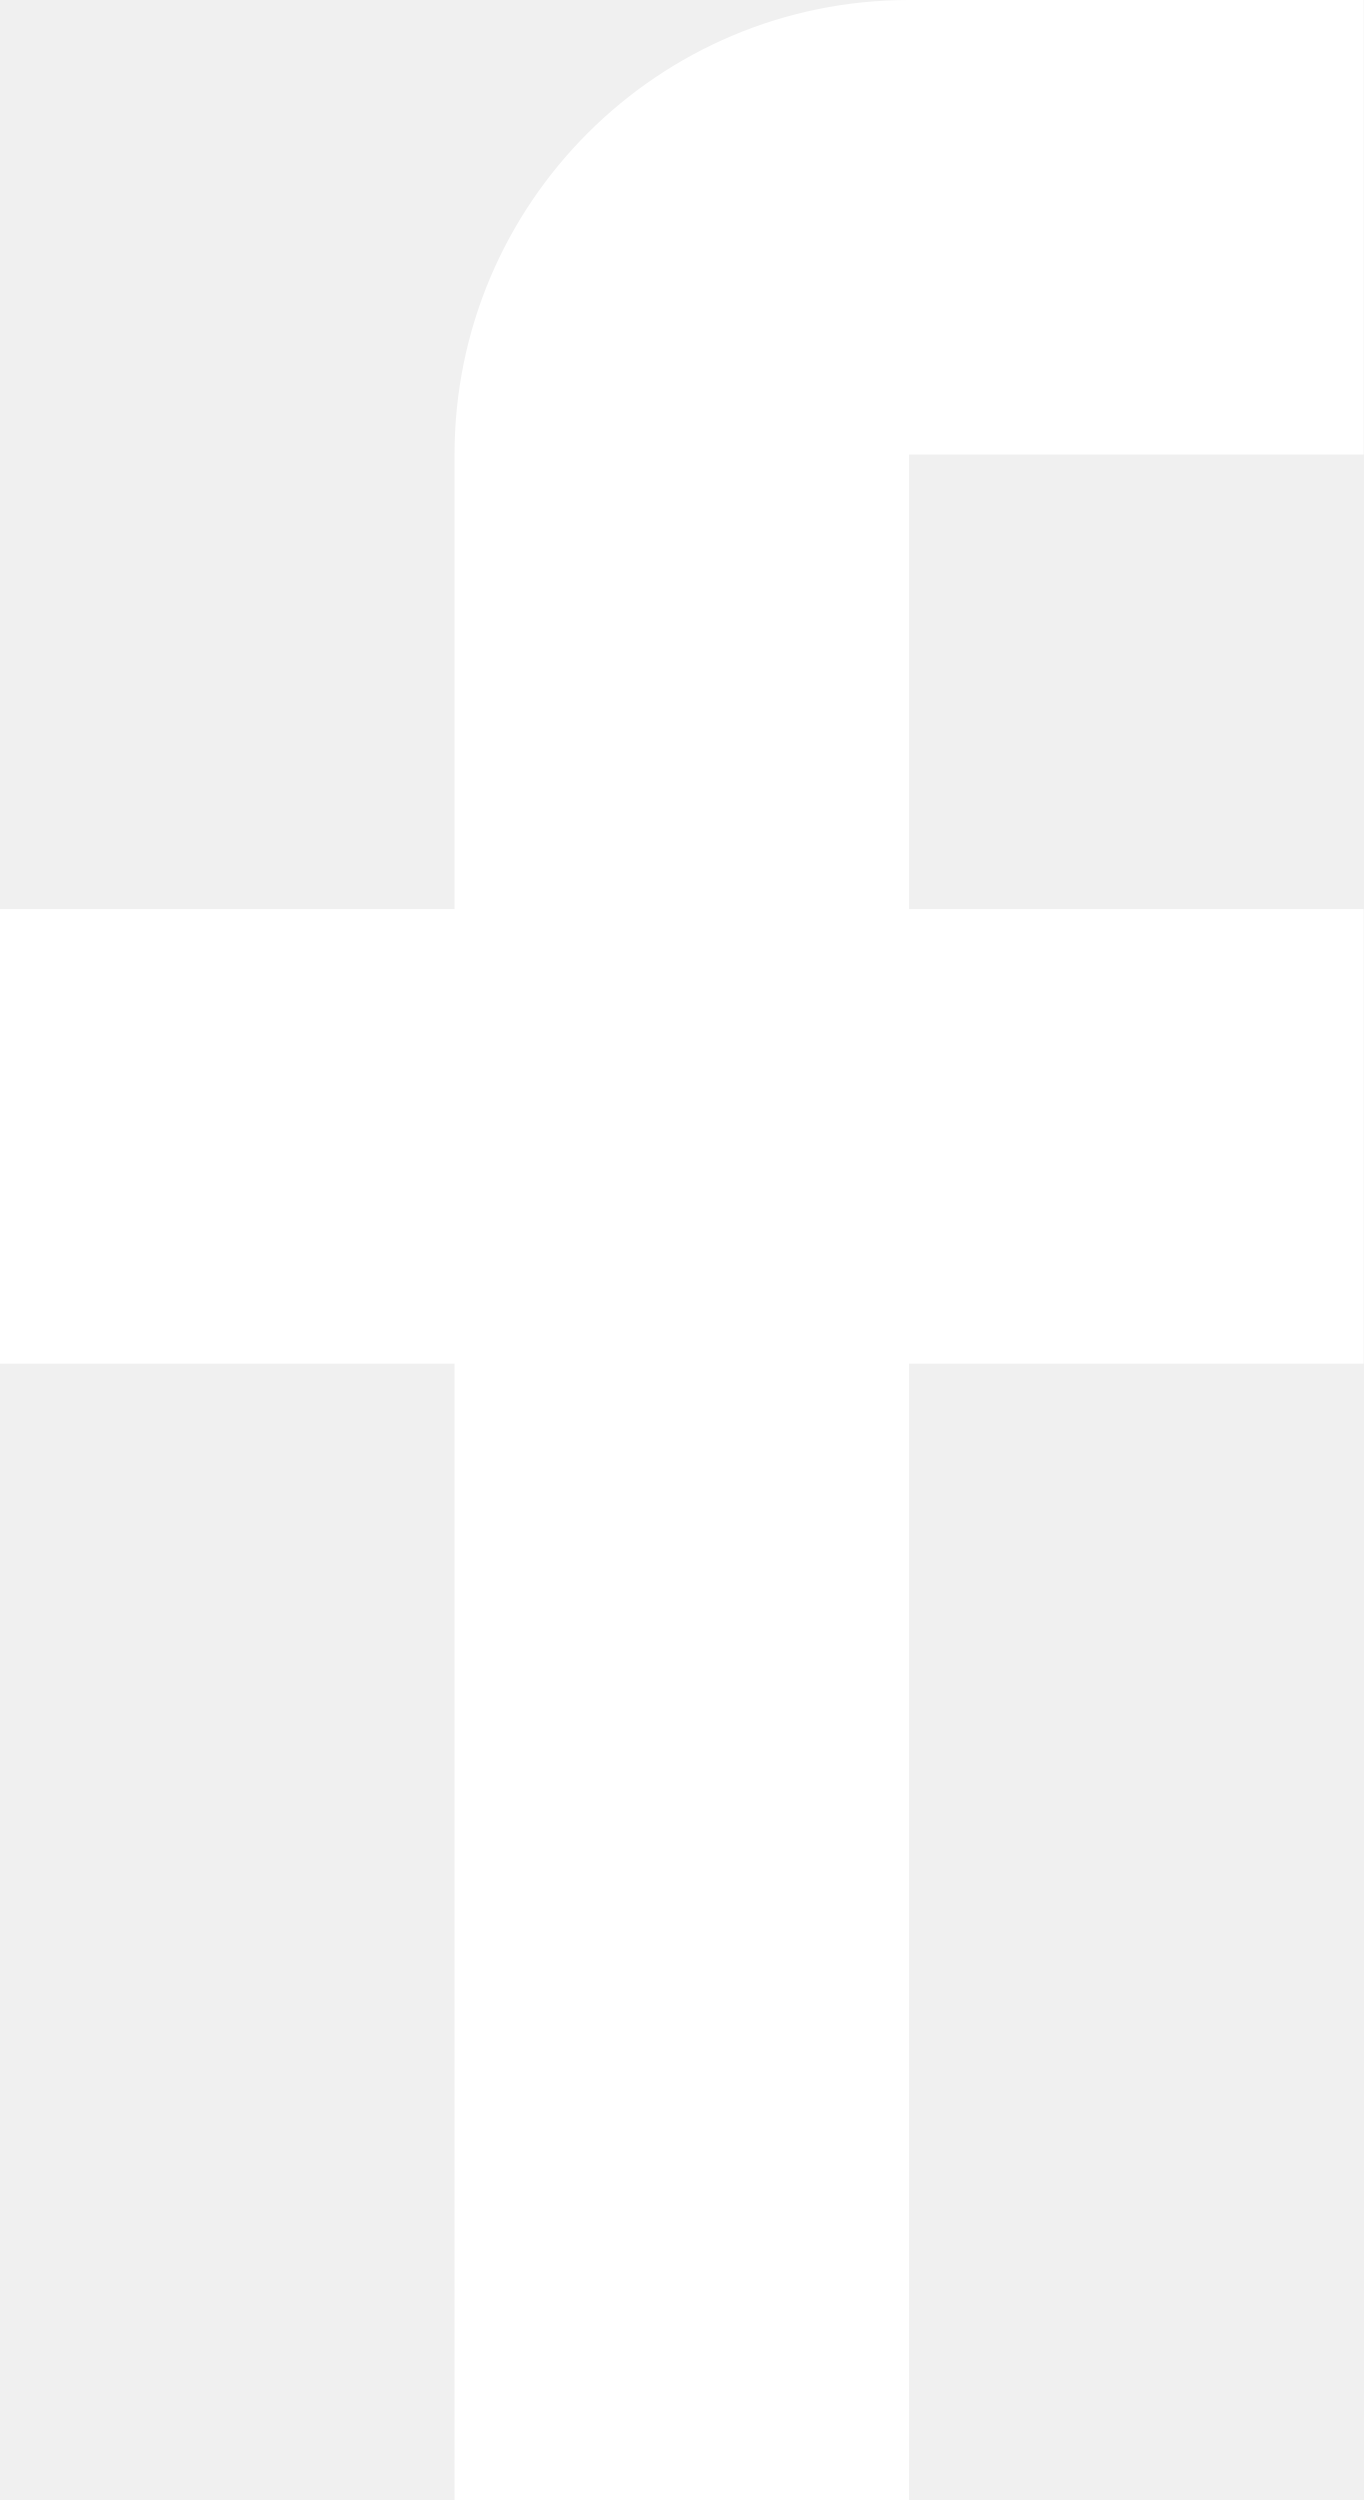
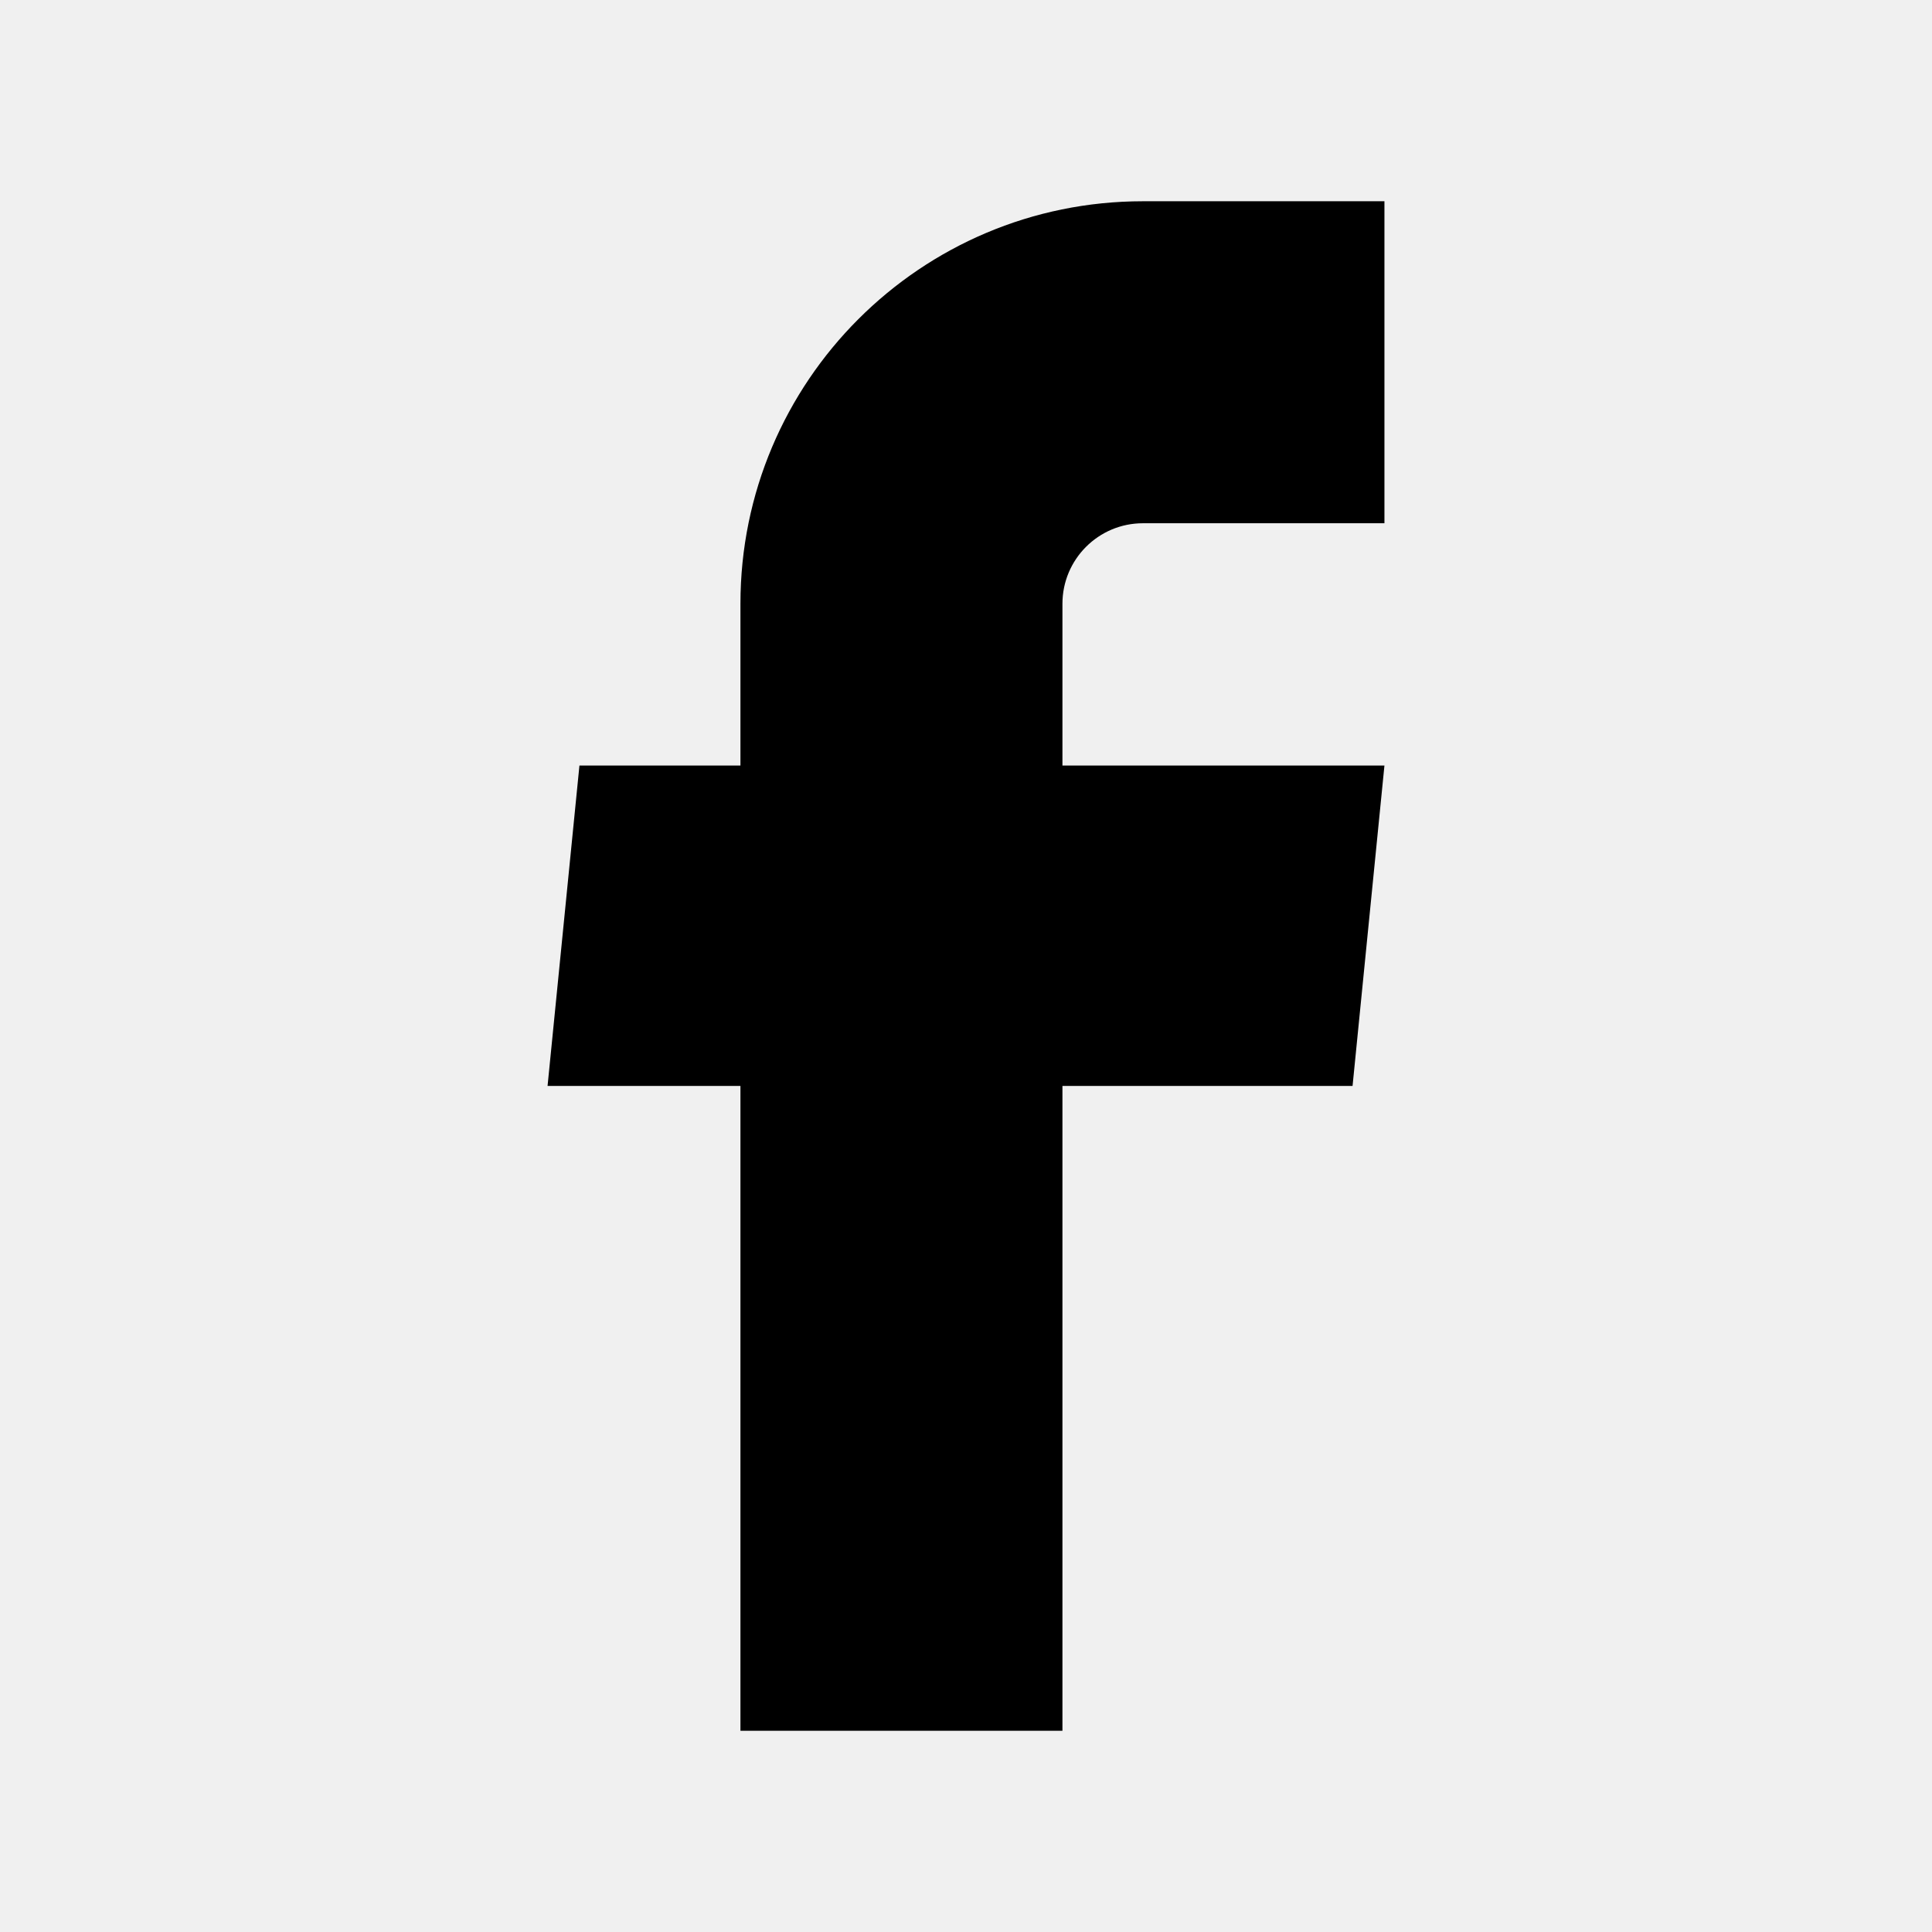
- <svg xmlns="http://www.w3.org/2000/svg" version="1.1" id="Layer_2" x="0px" y="0px" width="12px" height="22px" viewBox="0 0 12 22" enable-background="new 0 0 12 22" xml:space="preserve">
-   <path fill="#FFFFFF" d="M12,4V0H8C5.791,0,4,1.791,4,4v4H0v4h4v10h4V12h4V8H8V4H12z" />
+ <svg xmlns="http://www.w3.org/2000/svg" width="24" height="24" viewBox="0 0 24 24" fill="none">
+   <path d="M9.198 21.5H13.198V13.49H16.802L17.198 9.51H13.198V7.5C13.198 6.948 13.646 6.5 14.198 6.5H17.198V2.5H14.198C11.437 2.5 9.198 4.739 9.198 7.5V9.51H7.198L6.802 13.49H9.198V21.5Z" fill="currentColor" />
</svg>
